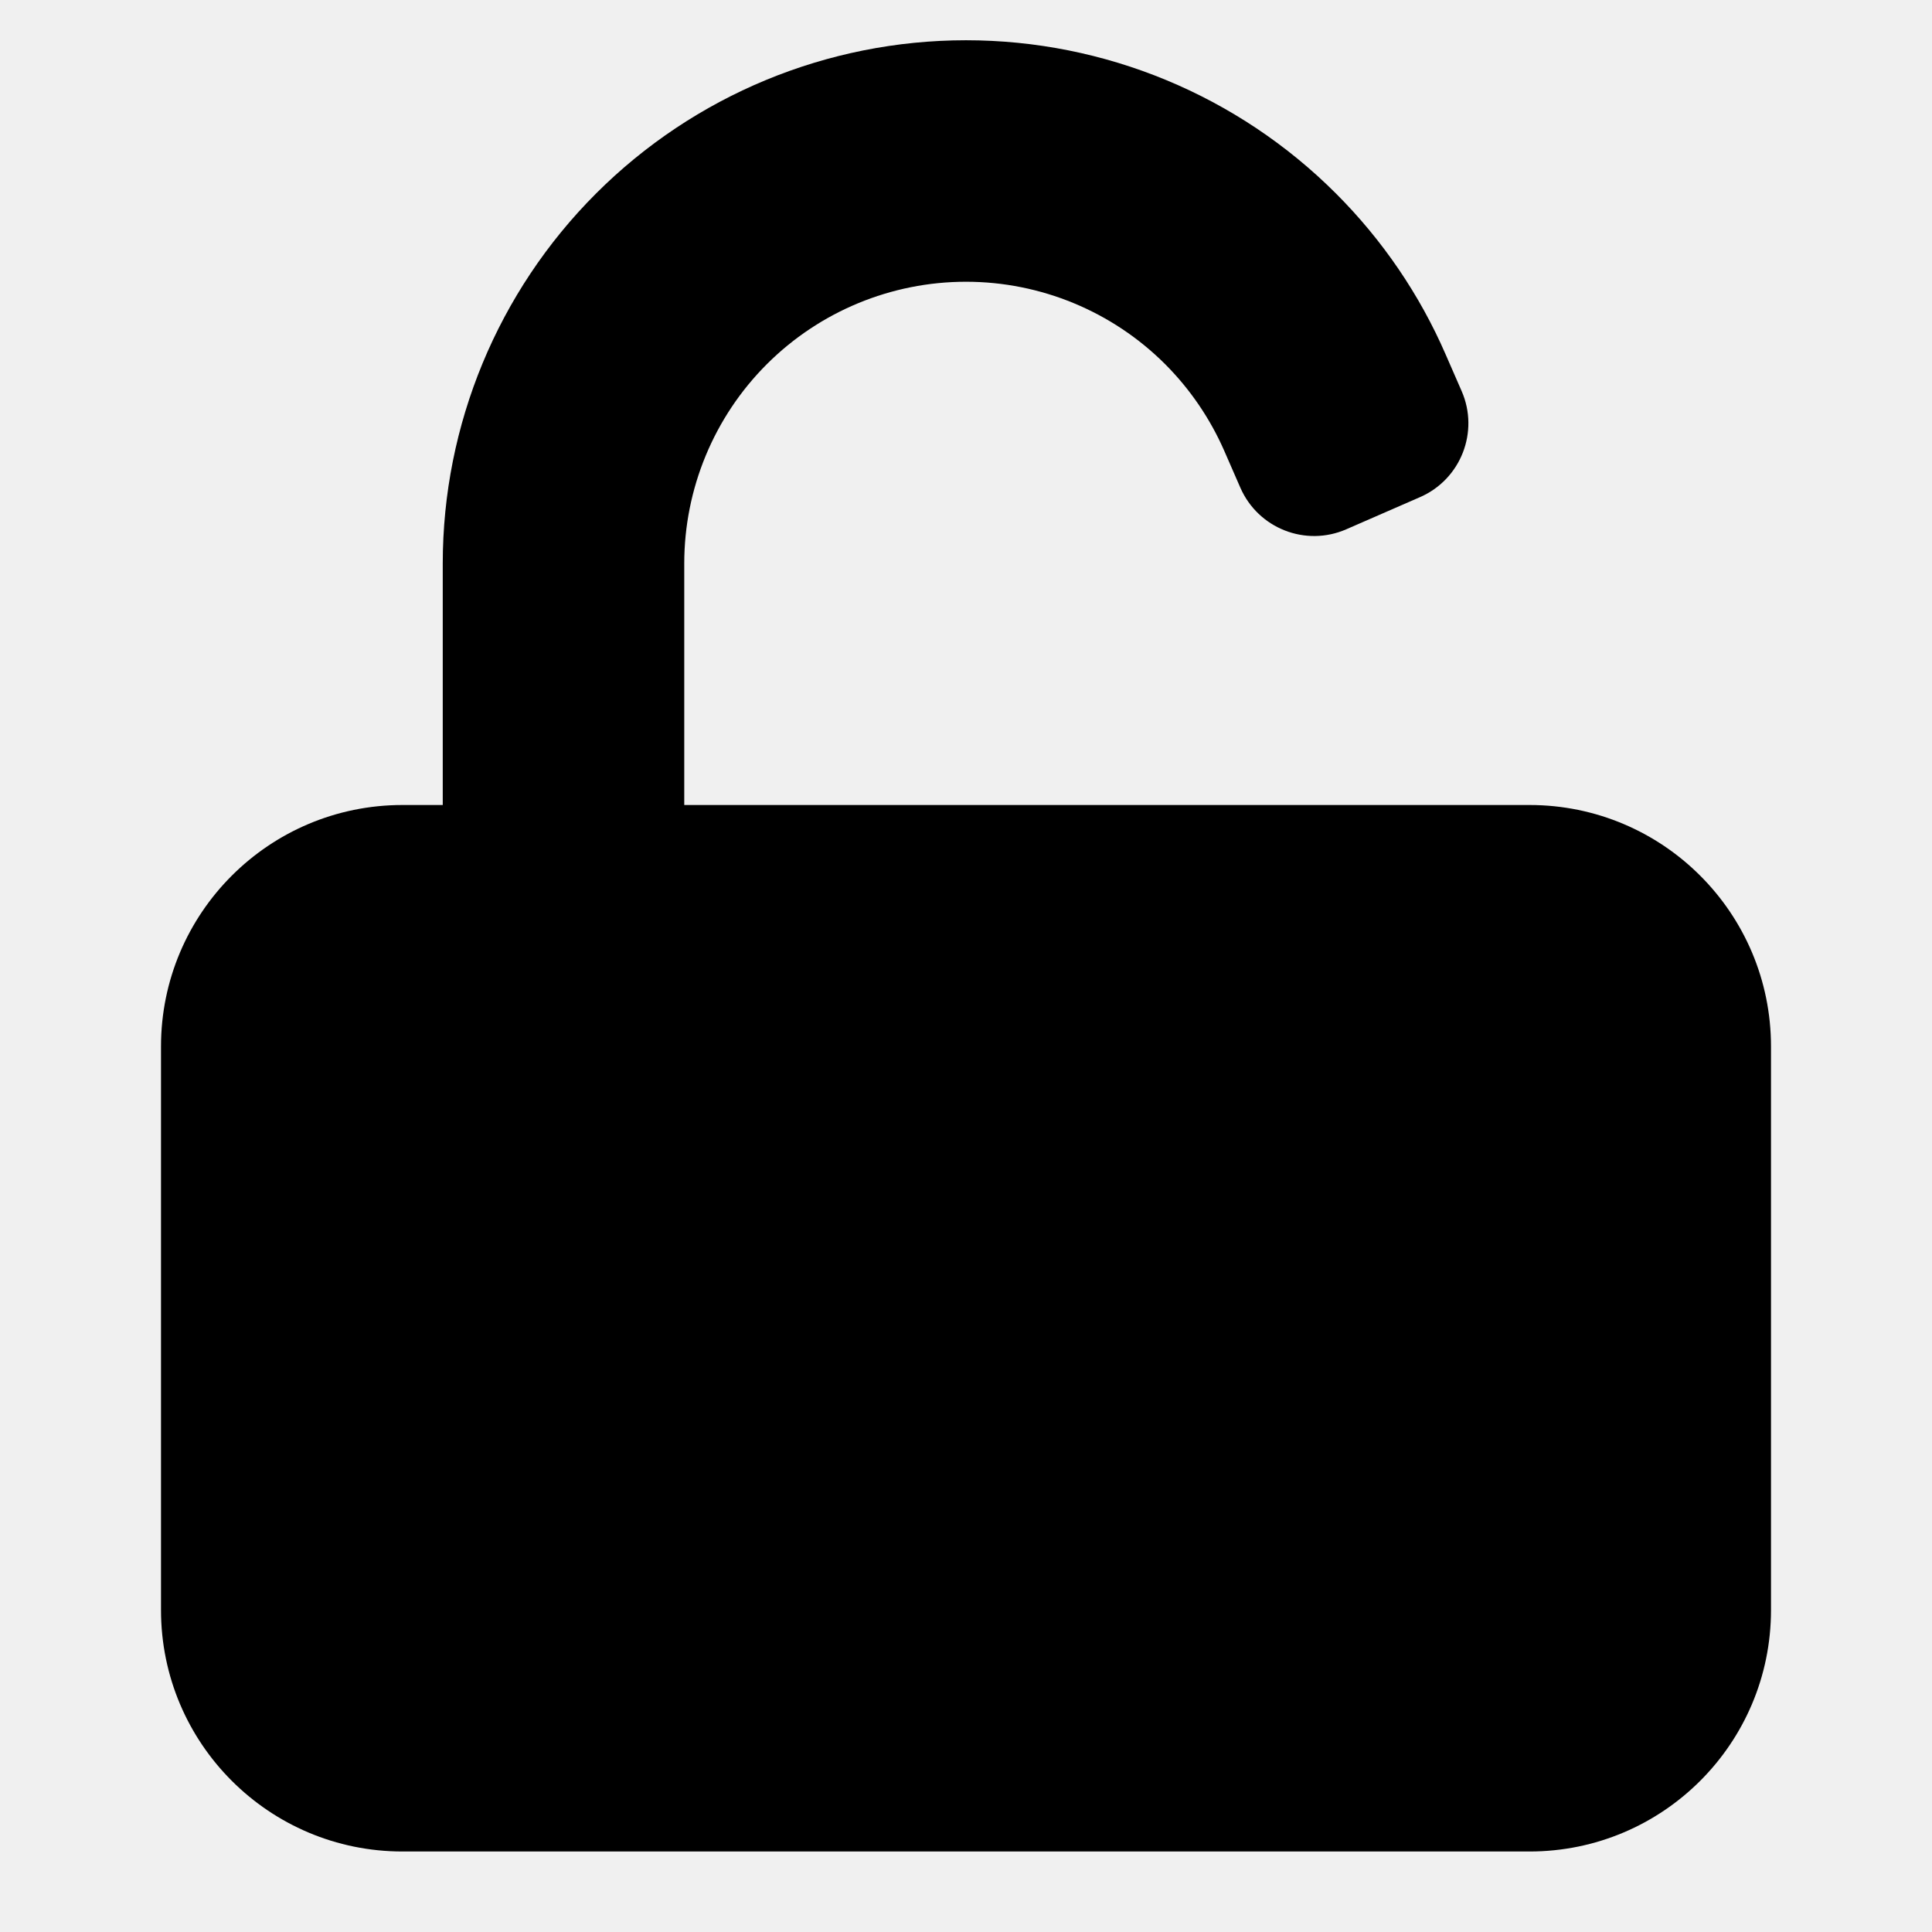
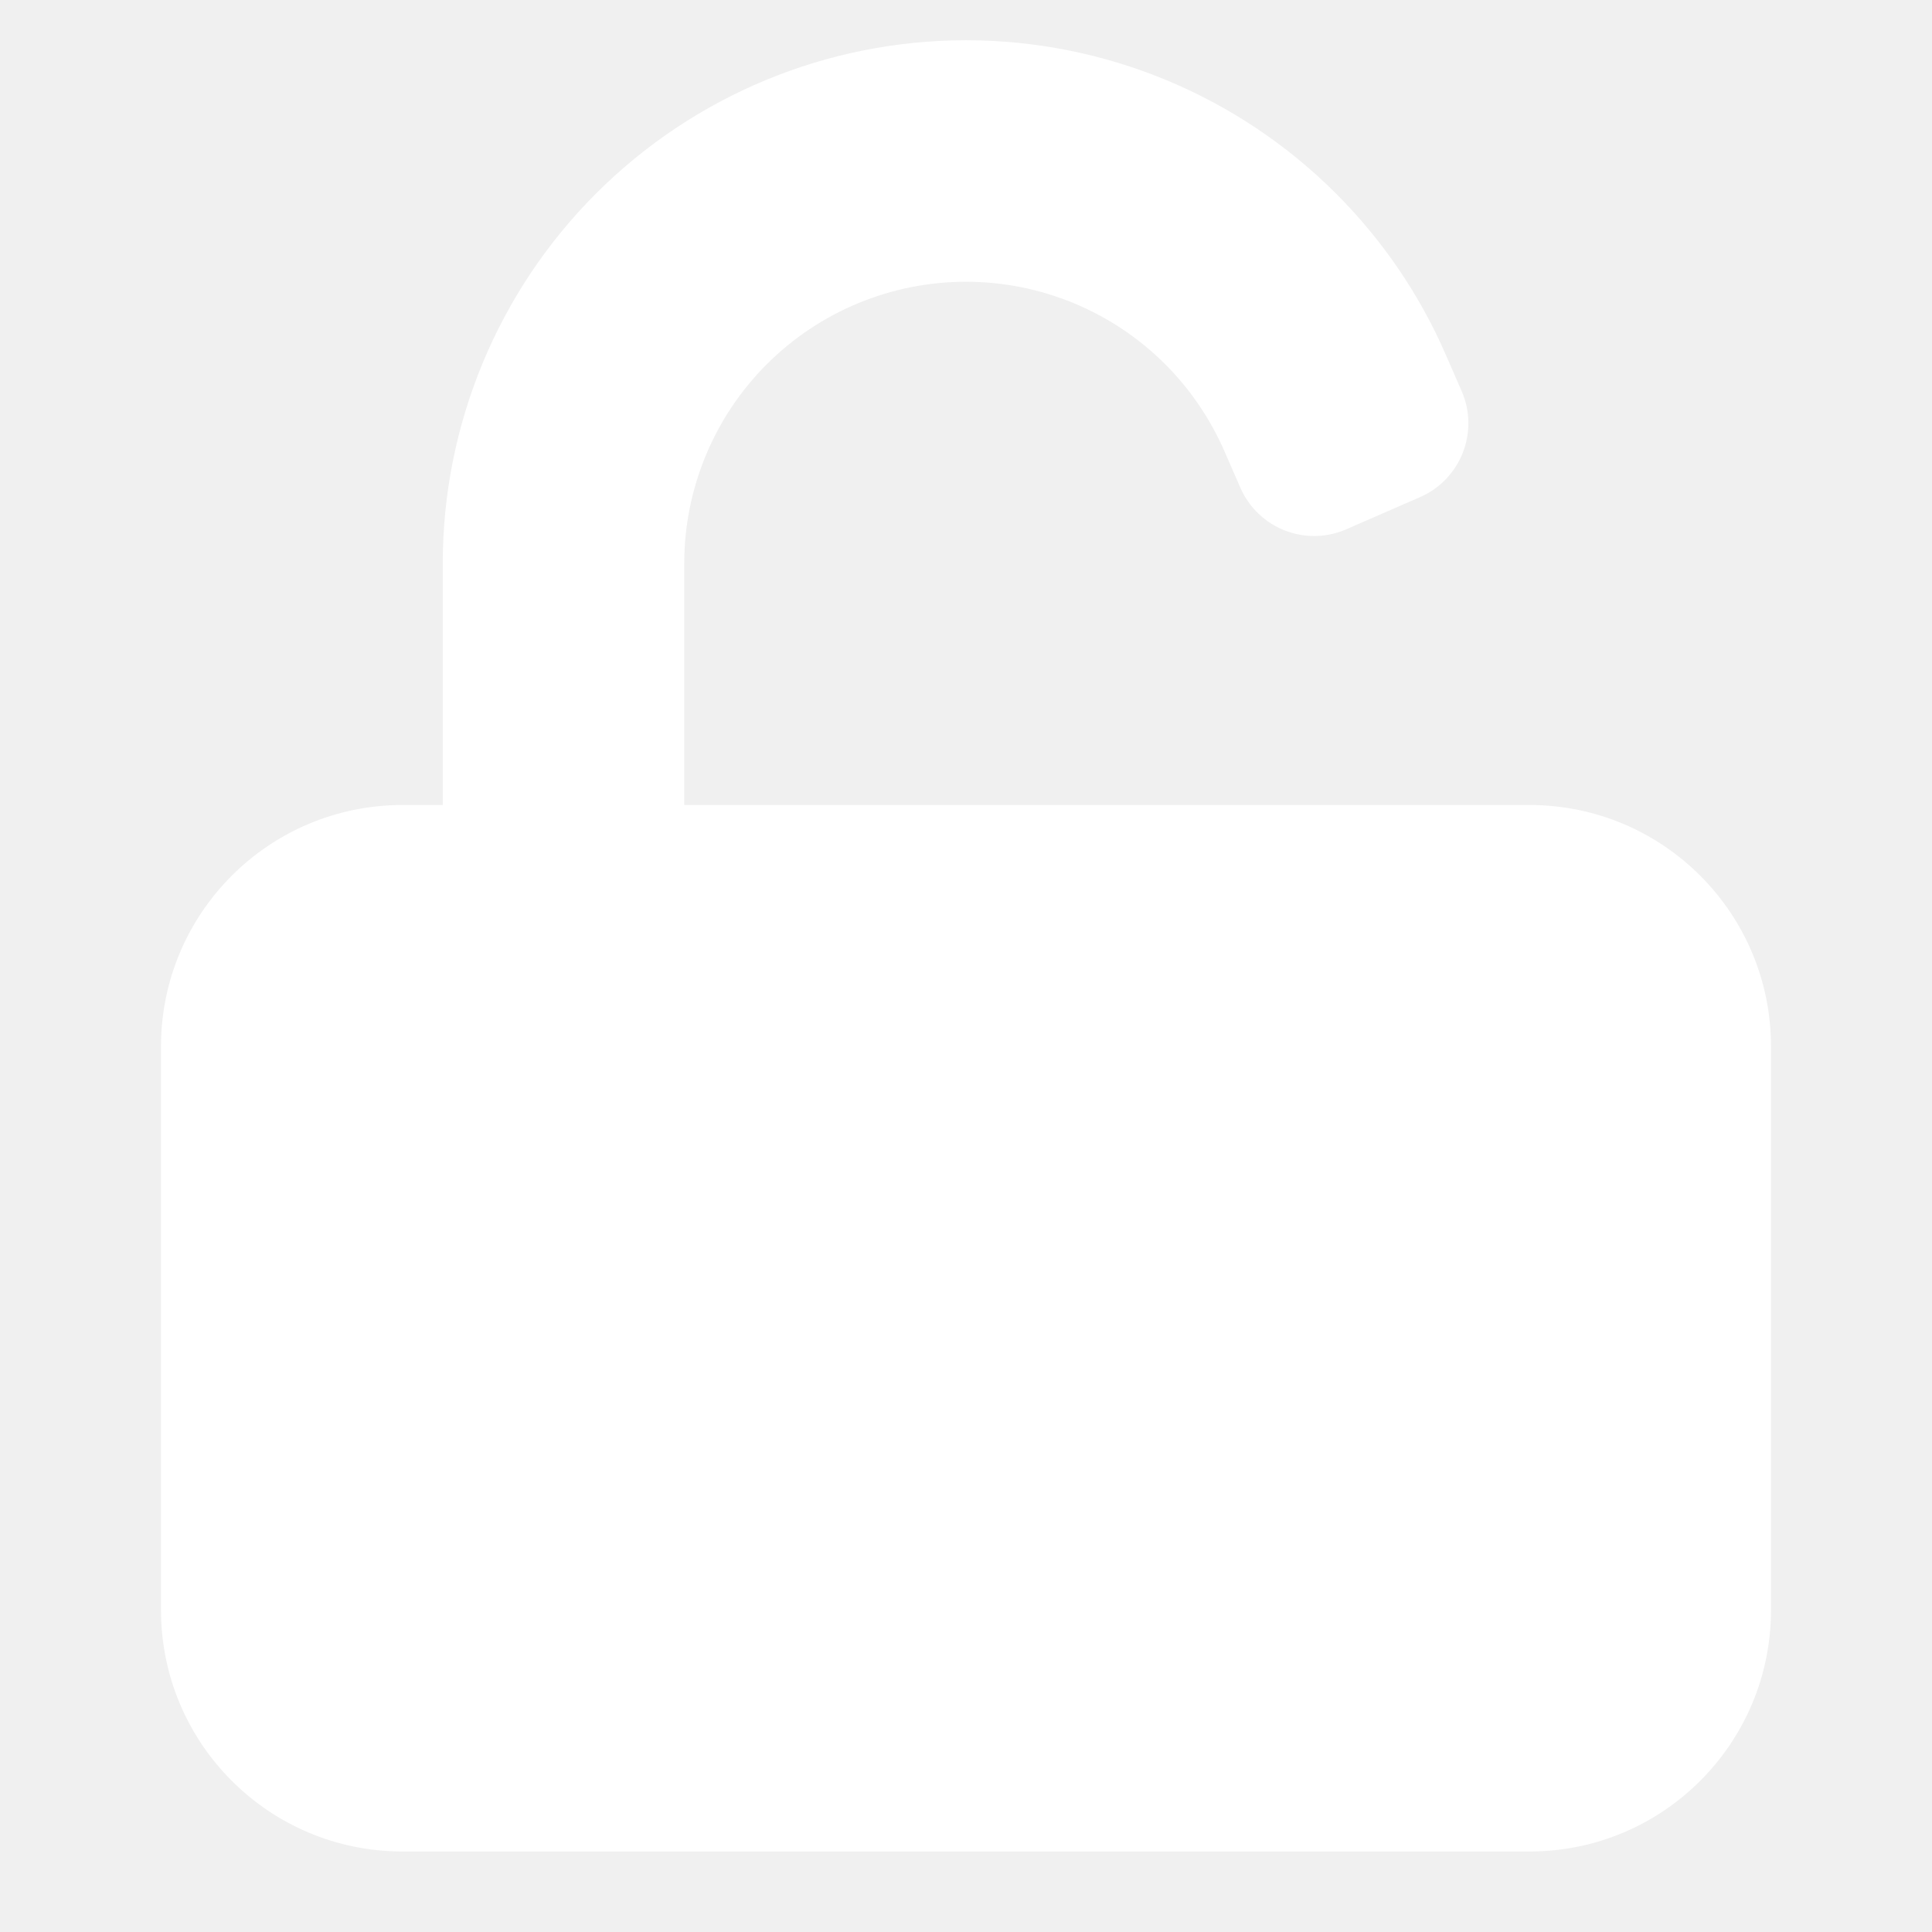
<svg xmlns="http://www.w3.org/2000/svg" width="17px" height="17px" viewBox="0 0 24 24" fill="currentColor">
-   <path d="M9.525 4.525C10.181 3.869 11.072 3.5 12 3.5C12.928 3.5 13.819 3.869 14.475 4.525C14.787 4.838 15.034 5.203 15.208 5.6L15.408 6.058C15.629 6.564 16.218 6.796 16.724 6.575L17.641 6.175C18.147 5.954 18.378 5.364 18.157 4.858L17.957 4.4C17.636 3.662 17.176 2.984 16.596 2.404C15.377 1.185 13.724 0.5 12 0.5C10.276 0.5 8.623 1.185 7.404 2.404C6.185 3.623 5.5 5.276 5.5 7V10H5C3.343 10 2 11.343 2 13V20C2 21.657 3.343 23 5 23H19C20.657 23 22 21.657 22 20V13C22 11.343 20.657 10 19 10H8.5V7C8.5 6.072 8.869 5.181 9.525 4.525Z" fill="#000000" />
+   <path d="M9.525 4.525C10.181 3.869 11.072 3.5 12 3.5C12.928 3.5 13.819 3.869 14.475 4.525C14.787 4.838 15.034 5.203 15.208 5.6L15.408 6.058C15.629 6.564 16.218 6.796 16.724 6.575L17.641 6.175C18.147 5.954 18.378 5.364 18.157 4.858L17.957 4.4C17.636 3.662 17.176 2.984 16.596 2.404C15.377 1.185 13.724 0.5 12 0.5C10.276 0.5 8.623 1.185 7.404 2.404C6.185 3.623 5.5 5.276 5.5 7V10H5C3.343 10 2 11.343 2 13V20C2 21.657 3.343 23 5 23H19C20.657 23 22 21.657 22 20V13C22 11.343 20.657 10 19 10H8.5V7C8.5 6.072 8.869 5.181 9.525 4.525Z" fill="#fff" />
</svg>
